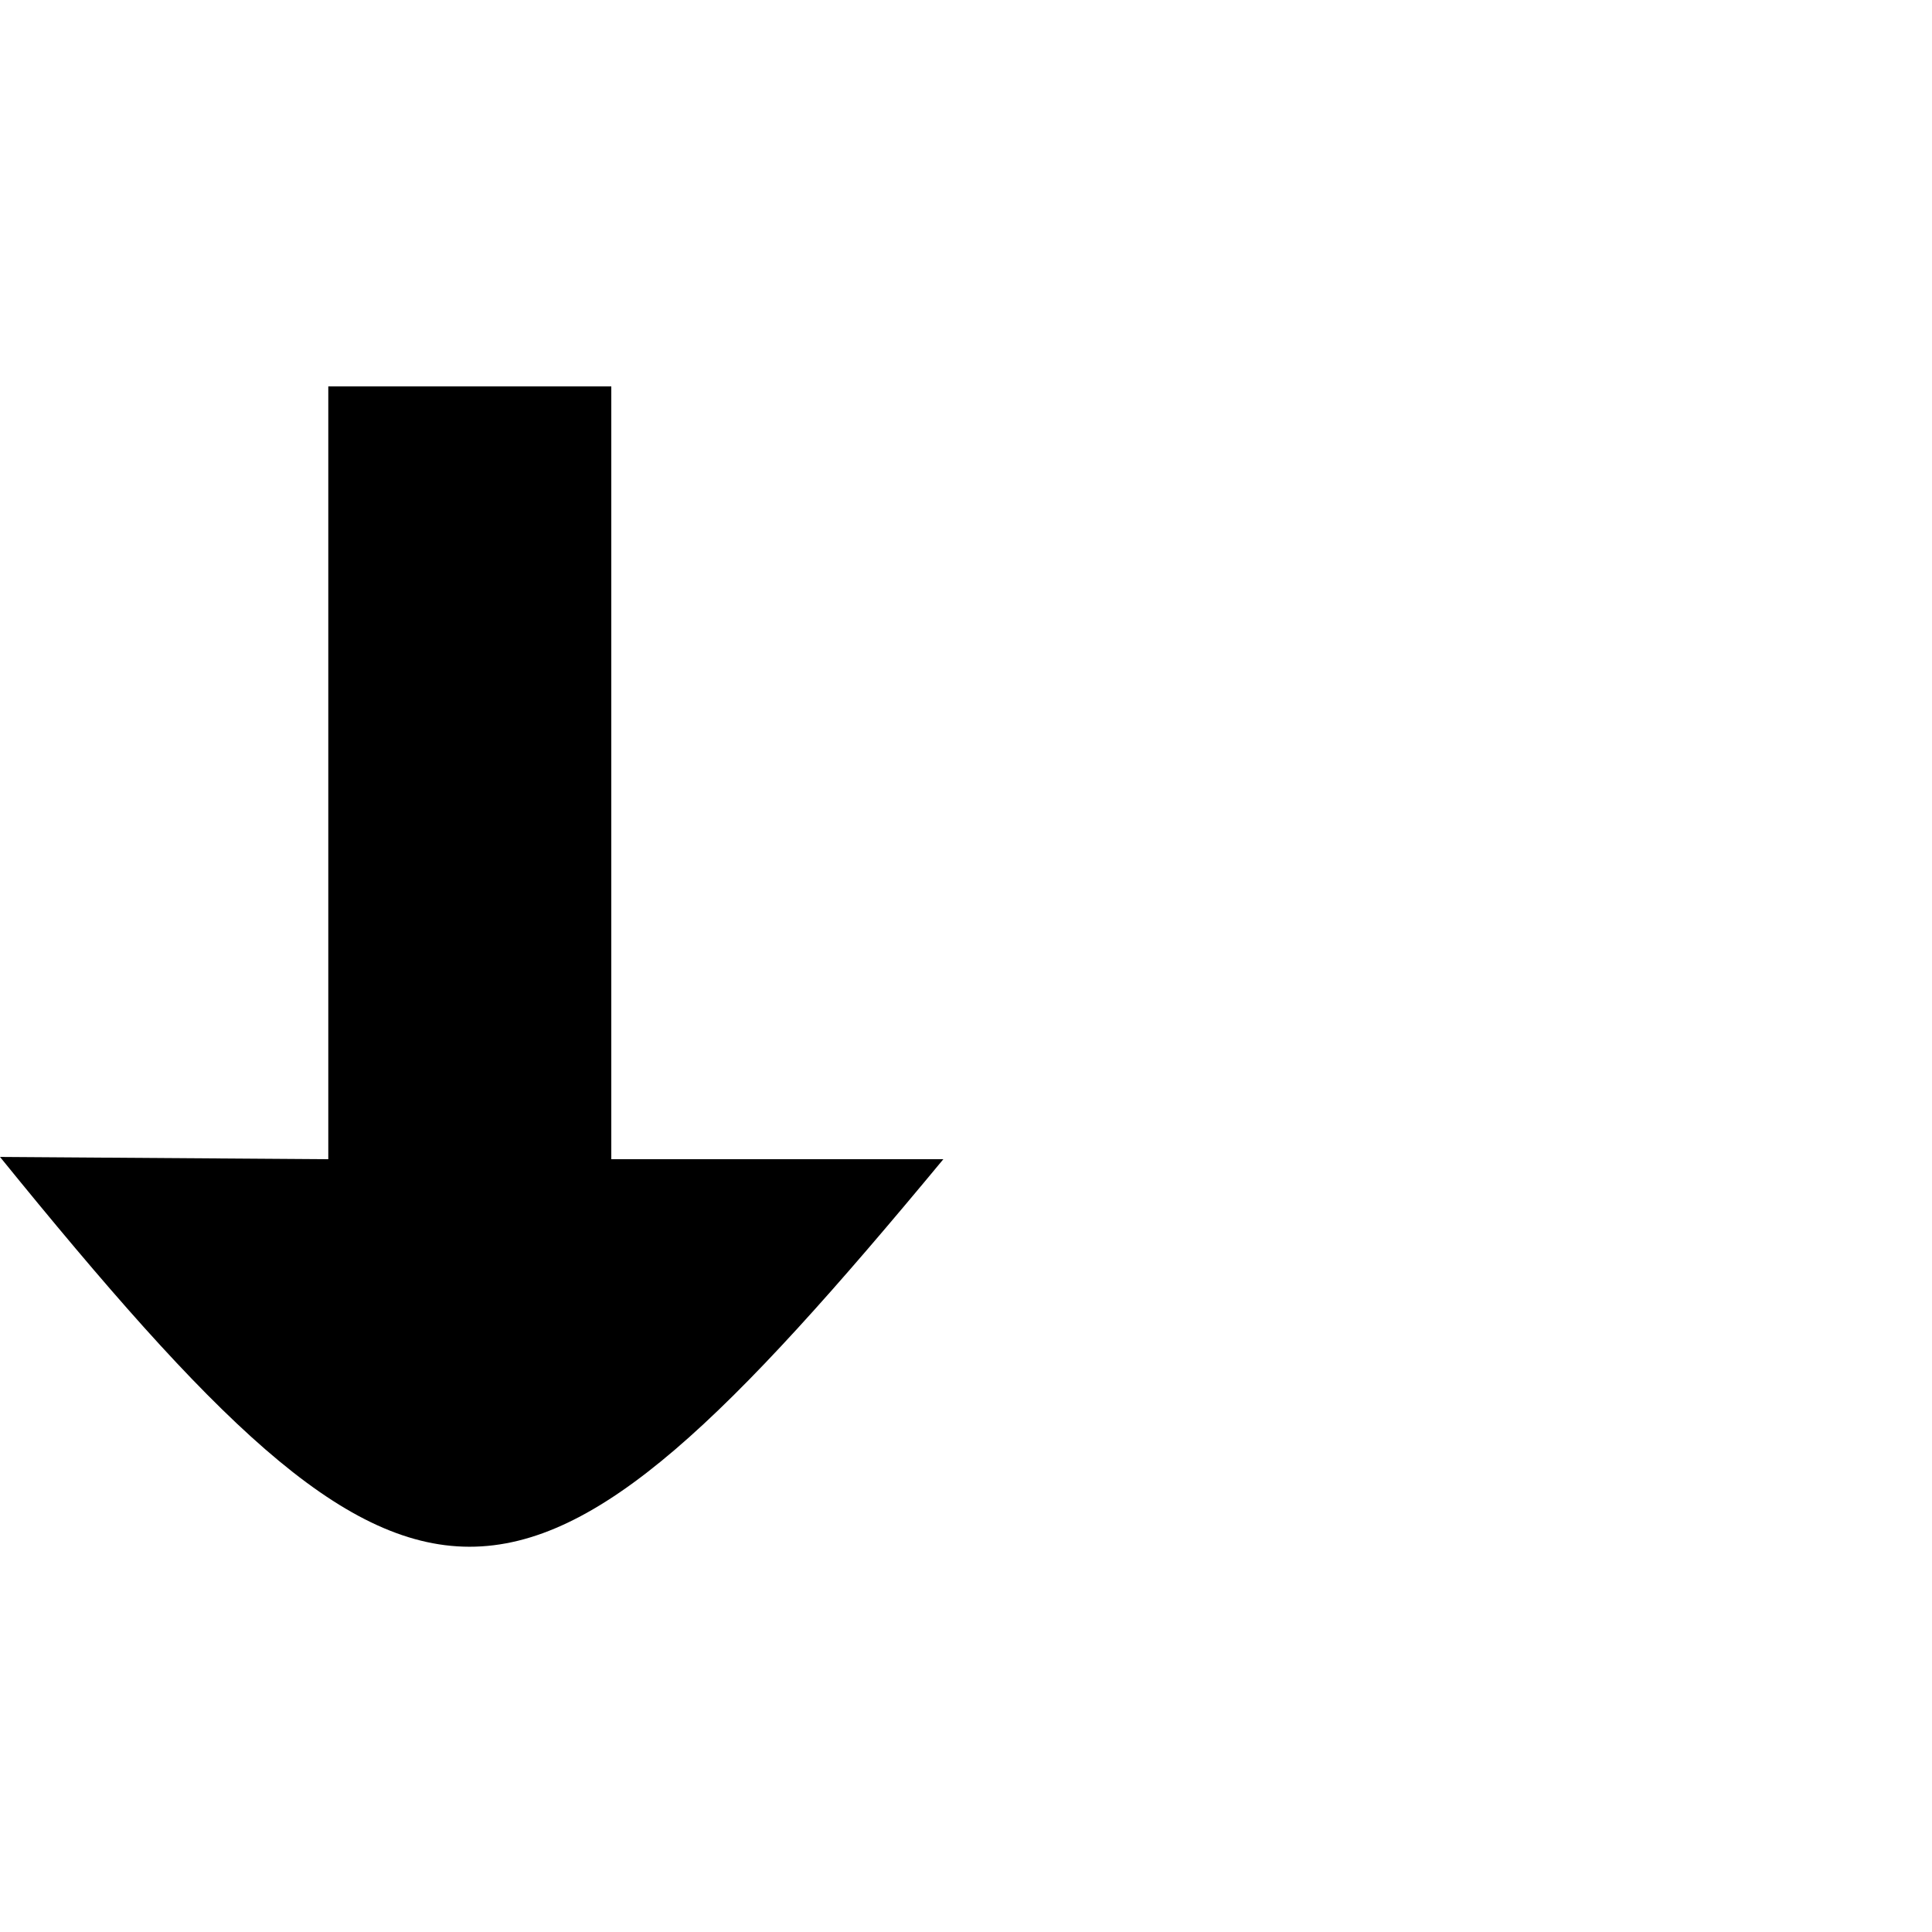
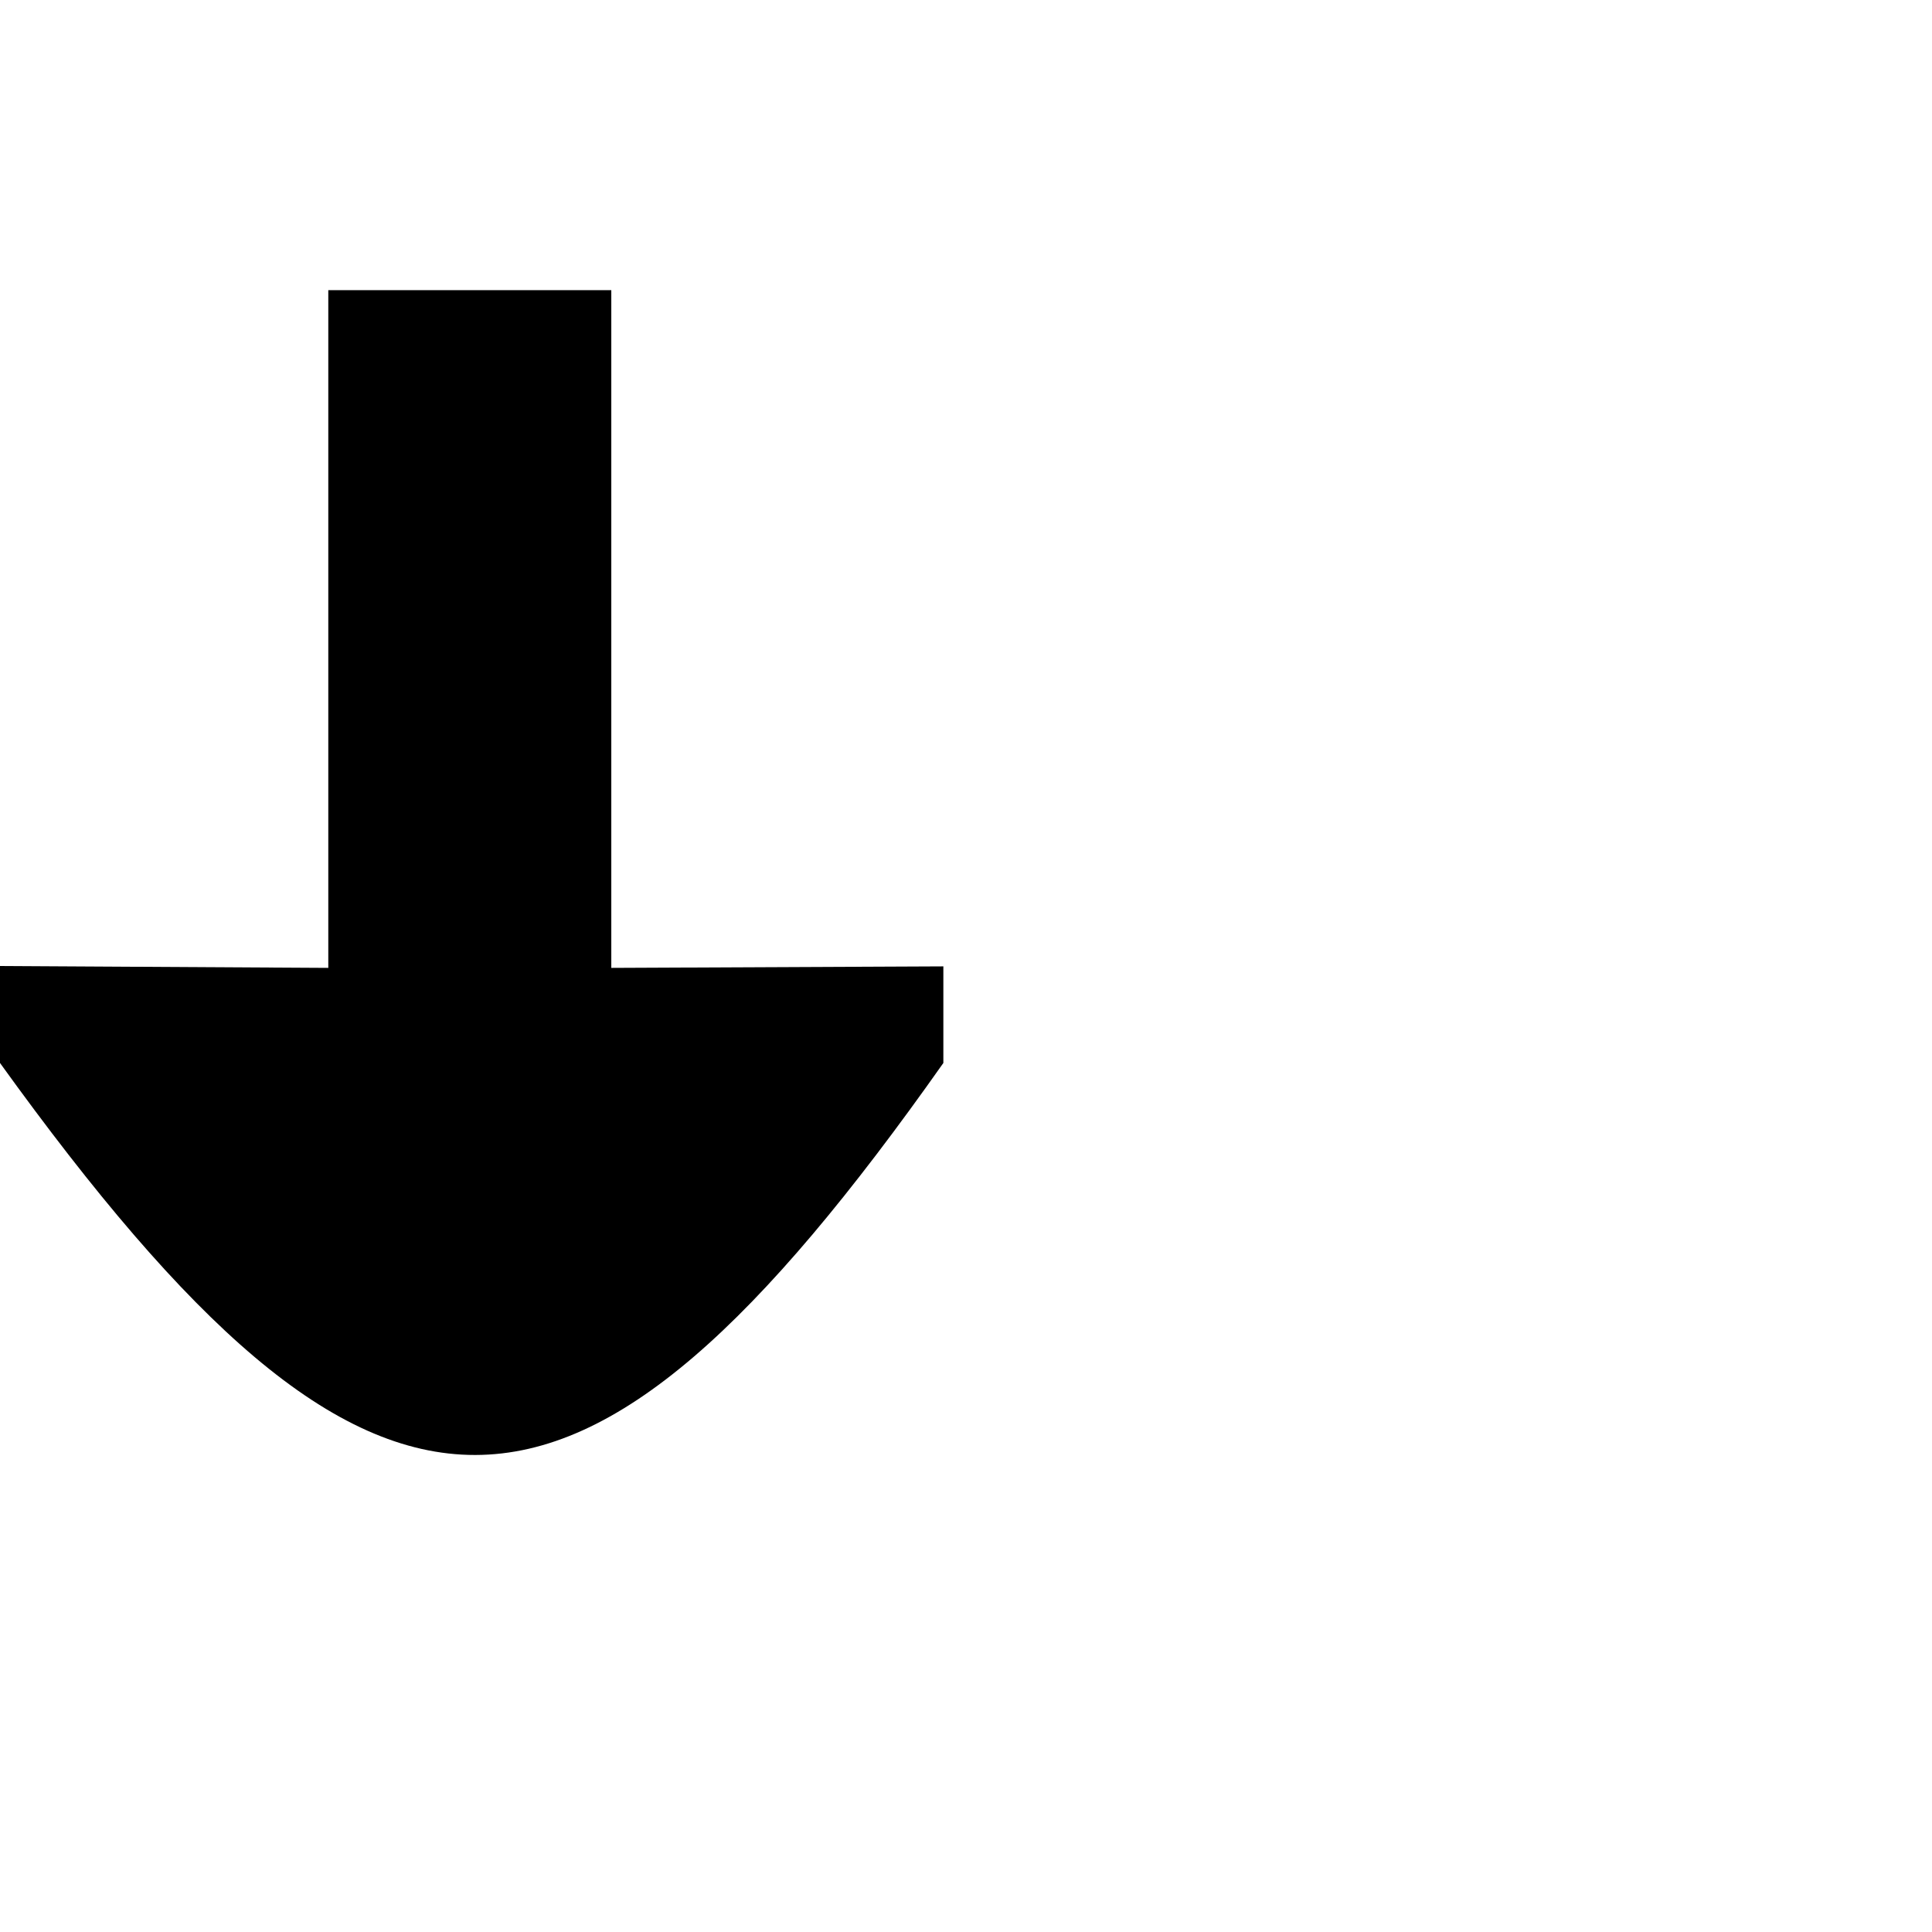
<svg xmlns="http://www.w3.org/2000/svg" height="1024" width="1024" version="1.1" id="svg4375" viewBox="0 0 1024 1024" xml:space="preserve">
  <defs id="defs4">
    <linearGradient id="linearGradient8000">
      <stop style="stop-color:#000000;stop-opacity:1;" offset="0" id="stop7998" />
    </linearGradient>
    <clipPath clipPathUnits="userSpaceOnUse" id="clipPath6029">
      <g id="use6031" />
    </clipPath>
  </defs>
  <g id="layer1" style="display:inline">
-     <path style="fill:#000000" d="M 0,613.195 C 223.604,888.697 273.074,888.244 500,614.4 l -176,0 V 204.8 H 174 v 409.6 z" id="path9369" />
+     <path style="fill:#000000" d="m 0,563.4 c 200,277.541 305.048,276.507 500,0 V 512.2 L 324,513 V 153.8 H 174 V 513 L 0,512 Z" id="path9369" />
  </g>
</svg>
